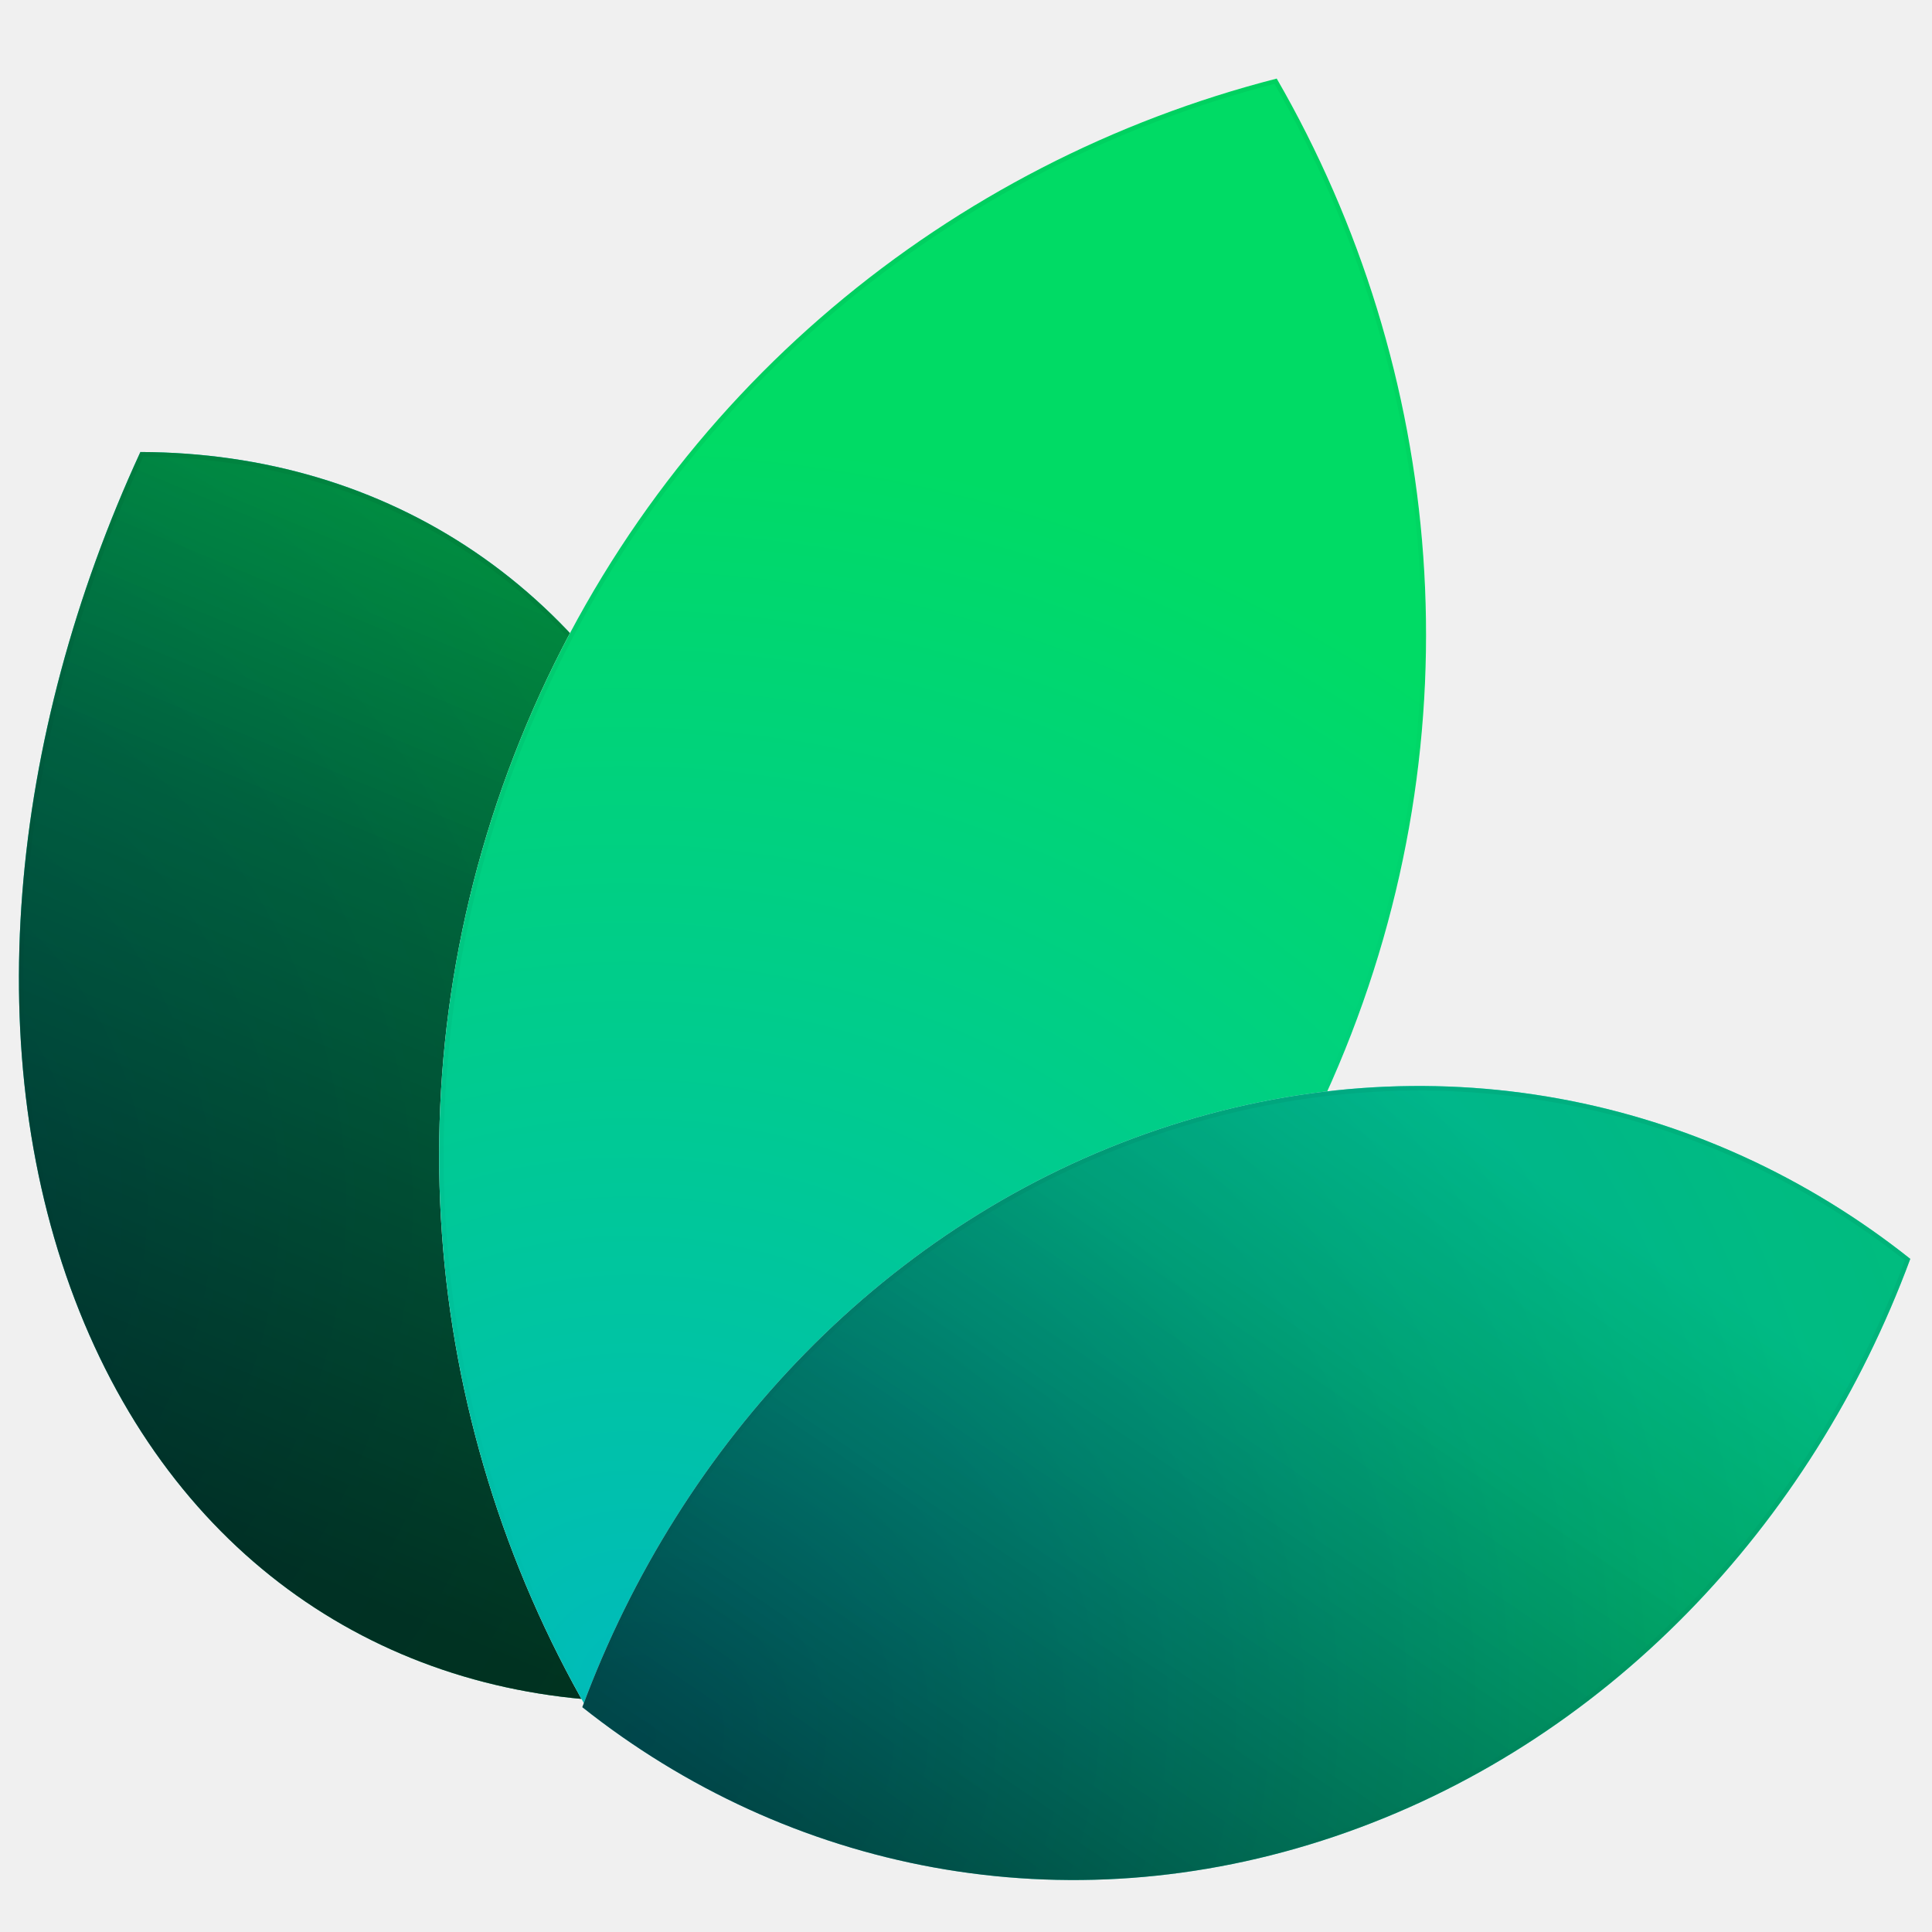
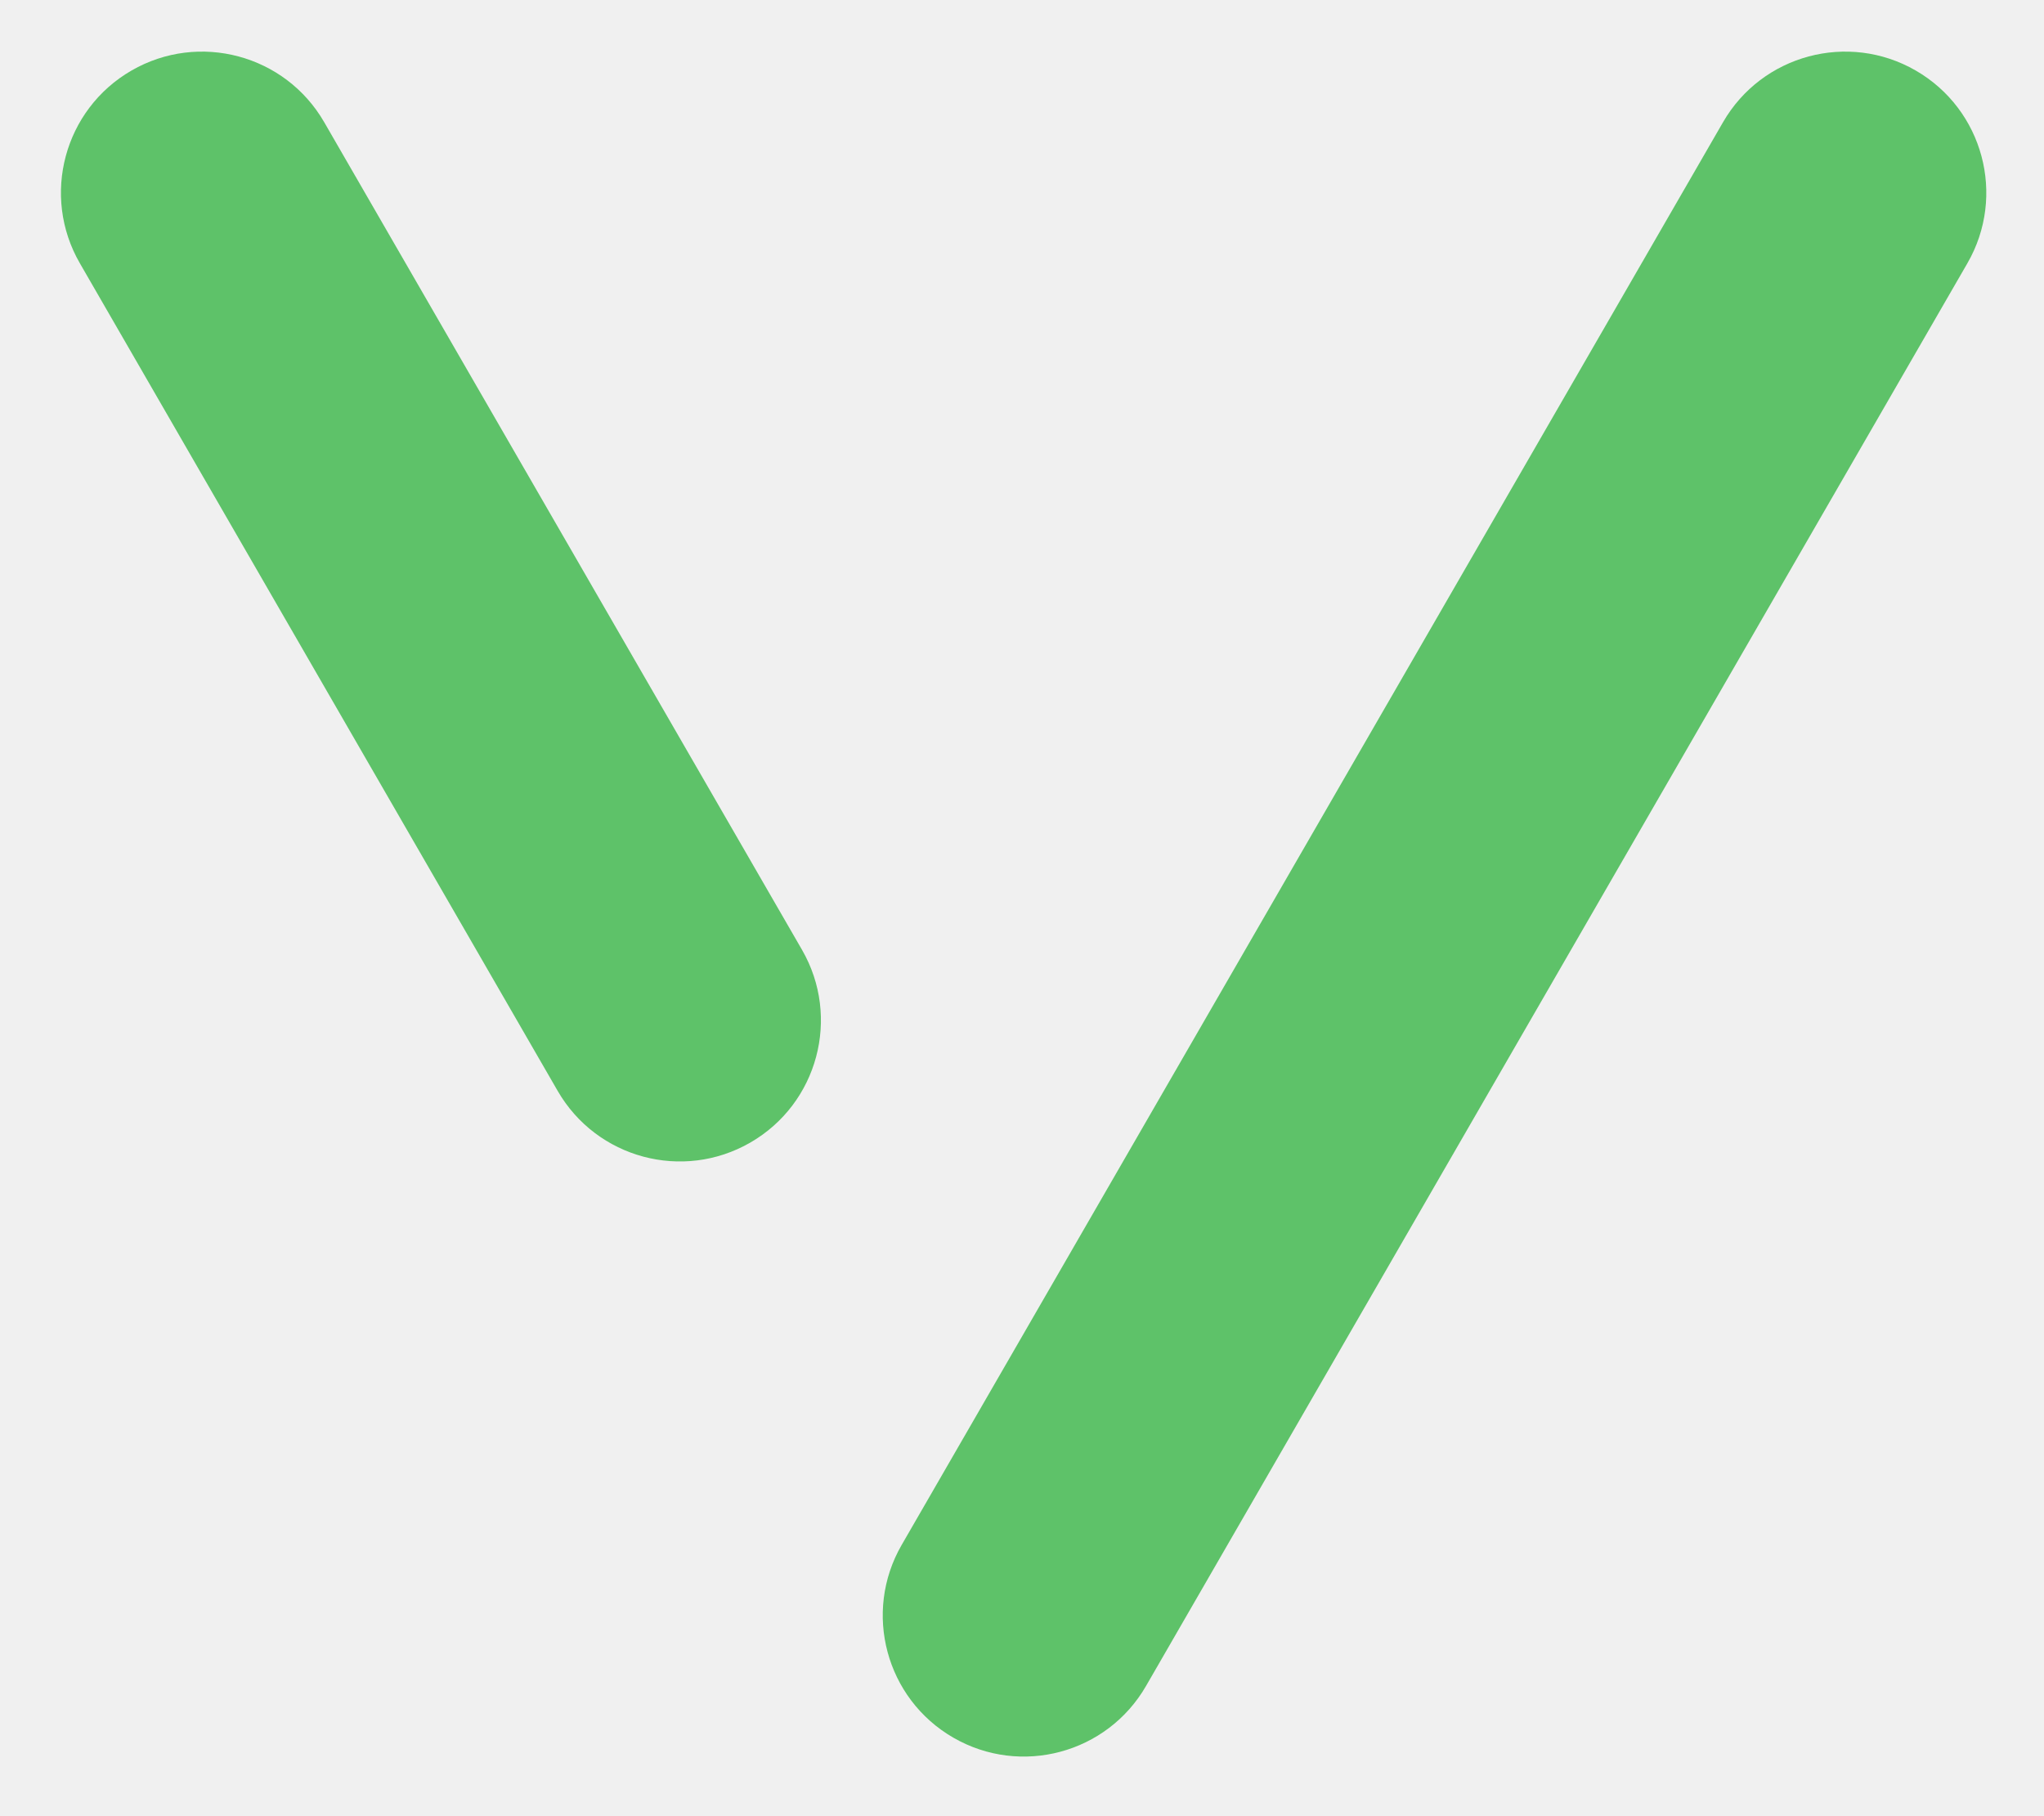
- <svg xmlns="http://www.w3.org/2000/svg" width="24" height="24" viewBox="0 0 24 24" fill="none">
-   <path d="M7.953 21.139C4.896 21.13 2.255 19.458 0.987 16.29C-0.28 13.121 0.109 9.163 1.744 5.615C4.801 5.624 7.442 7.296 8.71 10.465C9.977 13.633 9.588 17.591 7.953 21.139Z" fill="white" />
-   <path d="M7.953 21.139C4.896 21.13 2.255 19.458 0.987 16.29C-0.28 13.121 0.109 9.163 1.744 5.615C4.801 5.624 7.442 7.296 8.71 10.465C9.977 13.633 9.588 17.591 7.953 21.139Z" fill="url(#paint0_radial_101_2703)" />
-   <path d="M7.953 21.139C4.896 21.13 2.255 19.458 0.987 16.29C-0.28 13.121 0.109 9.163 1.744 5.615C4.801 5.624 7.442 7.296 8.71 10.465C9.977 13.633 9.588 17.591 7.953 21.139Z" fill="black" fill-opacity="0.5" style="mix-blend-mode:hard-light" />
-   <path d="M7.953 21.139C4.896 21.13 2.255 19.458 0.987 16.29C-0.28 13.121 0.109 9.163 1.744 5.615C4.801 5.624 7.442 7.296 8.71 10.465C9.977 13.633 9.588 17.591 7.953 21.139Z" fill="url(#paint1_linear_101_2703)" fill-opacity="0.5" style="mix-blend-mode:hard-light" />
-   <path d="M8.684 10.476C9.945 13.63 9.561 17.572 7.935 21.111C4.897 21.096 2.274 19.431 1.013 16.279C-0.248 13.124 0.136 9.182 1.762 5.643C4.8 5.659 7.423 7.324 8.684 10.476Z" stroke="url(#paint2_linear_101_2703)" stroke-opacity="0.05" stroke-width="0.056" />
-   <path d="M7.31 21.257C11.354 20.221 14.884 17.375 16.628 13.236C18.373 9.097 17.945 4.587 15.86 0.976C11.816 2.012 8.287 4.858 6.542 8.998C4.797 13.137 5.225 17.646 7.31 21.257Z" fill="white" />
-   <path d="M7.31 21.257C11.354 20.221 14.884 17.375 16.628 13.236C18.373 9.097 17.945 4.587 15.86 0.976C11.816 2.012 8.287 4.858 6.542 8.998C4.797 13.137 5.225 17.646 7.31 21.257Z" fill="url(#paint3_radial_101_2703)" />
-   <path d="M16.603 13.225C14.864 17.349 11.351 20.187 7.324 21.225C5.253 17.624 4.829 13.132 6.568 9.009C8.306 4.885 11.819 2.047 15.846 1.009C17.918 4.61 18.341 9.101 16.603 13.225Z" stroke="url(#paint4_linear_101_2703)" stroke-opacity="0.05" stroke-width="0.056" />
-   <path d="M7.234 21.207C9.789 23.237 13.21 23.951 16.577 22.814C19.944 21.677 22.506 18.945 23.73 15.638C21.175 13.608 17.754 12.894 14.387 14.031C11.02 15.168 8.458 17.901 7.234 21.207Z" fill="white" />
-   <path d="M7.234 21.207C9.789 23.237 13.21 23.951 16.577 22.814C19.944 21.677 22.506 18.945 23.73 15.638C21.175 13.608 17.754 12.894 14.387 14.031C11.02 15.168 8.458 17.901 7.234 21.207Z" fill="url(#paint5_radial_101_2703)" />
-   <path d="M7.234 21.207C9.789 23.237 13.21 23.951 16.577 22.814C19.944 21.677 22.506 18.945 23.73 15.638C21.175 13.608 17.754 12.894 14.387 14.031C11.02 15.168 8.458 17.901 7.234 21.207Z" fill="black" fill-opacity="0.2" style="mix-blend-mode:hard-light" />
-   <path d="M7.234 21.207C9.789 23.237 13.21 23.951 16.577 22.814C19.944 21.677 22.506 18.945 23.73 15.638C21.175 13.608 17.754 12.894 14.387 14.031C11.02 15.168 8.458 17.901 7.234 21.207Z" fill="url(#paint6_linear_101_2703)" fill-opacity="0.5" style="mix-blend-mode:hard-light" />
-   <path d="M16.568 22.787C13.218 23.918 9.814 23.212 7.267 21.198C8.492 17.907 11.044 15.189 14.396 14.058C17.747 12.927 21.15 13.633 23.697 15.648C22.472 18.938 19.92 21.656 16.568 22.787Z" stroke="url(#paint7_linear_101_2703)" stroke-opacity="0.05" stroke-width="0.056" />
-   <defs>
-     <radialGradient id="paint0_radial_101_2703" cx="0" cy="0" r="1" gradientUnits="userSpaceOnUse" gradientTransform="translate(-3.00503 15.023) rotate(-10.029) scale(17.9572 17.784)">
-       <stop stop-color="#00B0BB" />
-       <stop offset="1" stop-color="#00DB65" />
-     </radialGradient>
-     <linearGradient id="paint1_linear_101_2703" x1="7.39" y1="4.813" x2="1.63" y2="18.689" gradientUnits="userSpaceOnUse">
-       <stop stop-color="#18E299" />
-       <stop offset="1" />
-     </linearGradient>
-     <linearGradient id="paint2_linear_101_2703" x1="7.948" y1="8.016" x2="1.761" y2="18.746" gradientUnits="userSpaceOnUse">
-       <stop />
-       <stop offset="1" stop-opacity="0" />
-     </linearGradient>
-     <radialGradient id="paint3_radial_101_2703" cx="0" cy="0" r="1" gradientUnits="userSpaceOnUse" gradientTransform="translate(8.11404 20.8822) rotate(-75.7542) scale(21.6246 23.7772)">
-       <stop stop-color="#00BBBB" />
-       <stop offset="0.713" stop-color="#00DB65" />
-     </radialGradient>
-     <linearGradient id="paint4_linear_101_2703" x1="7.602" y1="5.871" x2="15.556" y2="16.372" gradientUnits="userSpaceOnUse">
-       <stop />
-       <stop offset="1" stop-opacity="0" />
-     </linearGradient>
-     <radialGradient id="paint5_radial_101_2703" cx="0" cy="0" r="1" gradientUnits="userSpaceOnUse" gradientTransform="translate(7.84537 21.5181) rotate(-20.3525) scale(18.5603 17.32)">
-       <stop stop-color="#00B0BB" />
-       <stop offset="1" stop-color="#00DB65" />
-     </radialGradient>
-     <linearGradient id="paint6_linear_101_2703" x1="16.808" y1="13.007" x2="10.041" y2="22.994" gradientUnits="userSpaceOnUse">
-       <stop stop-color="#00B1BC" />
-       <stop offset="1" />
-     </linearGradient>
-     <linearGradient id="paint7_linear_101_2703" x1="16.808" y1="13.007" x2="14.169" y2="23.841" gradientUnits="userSpaceOnUse">
-       <stop />
-       <stop offset="1" stop-opacity="0" />
-     </linearGradient>
-   </defs>
+ <svg xmlns="http://www.w3.org/2000/svg" width="179" height="159" viewBox="0 0 179 159" fill="none">
+   <rect x="0.816" y="12.354" width="24.708" height="108.395" rx="12.354" transform="rotate(-30 0.815918 12.3535)" fill="#5EC269" />
+   <rect x="157.07" width="24.708" height="168.57" rx="12.354" transform="rotate(30 157.07 0)" fill="#5EC269" />
</svg>
